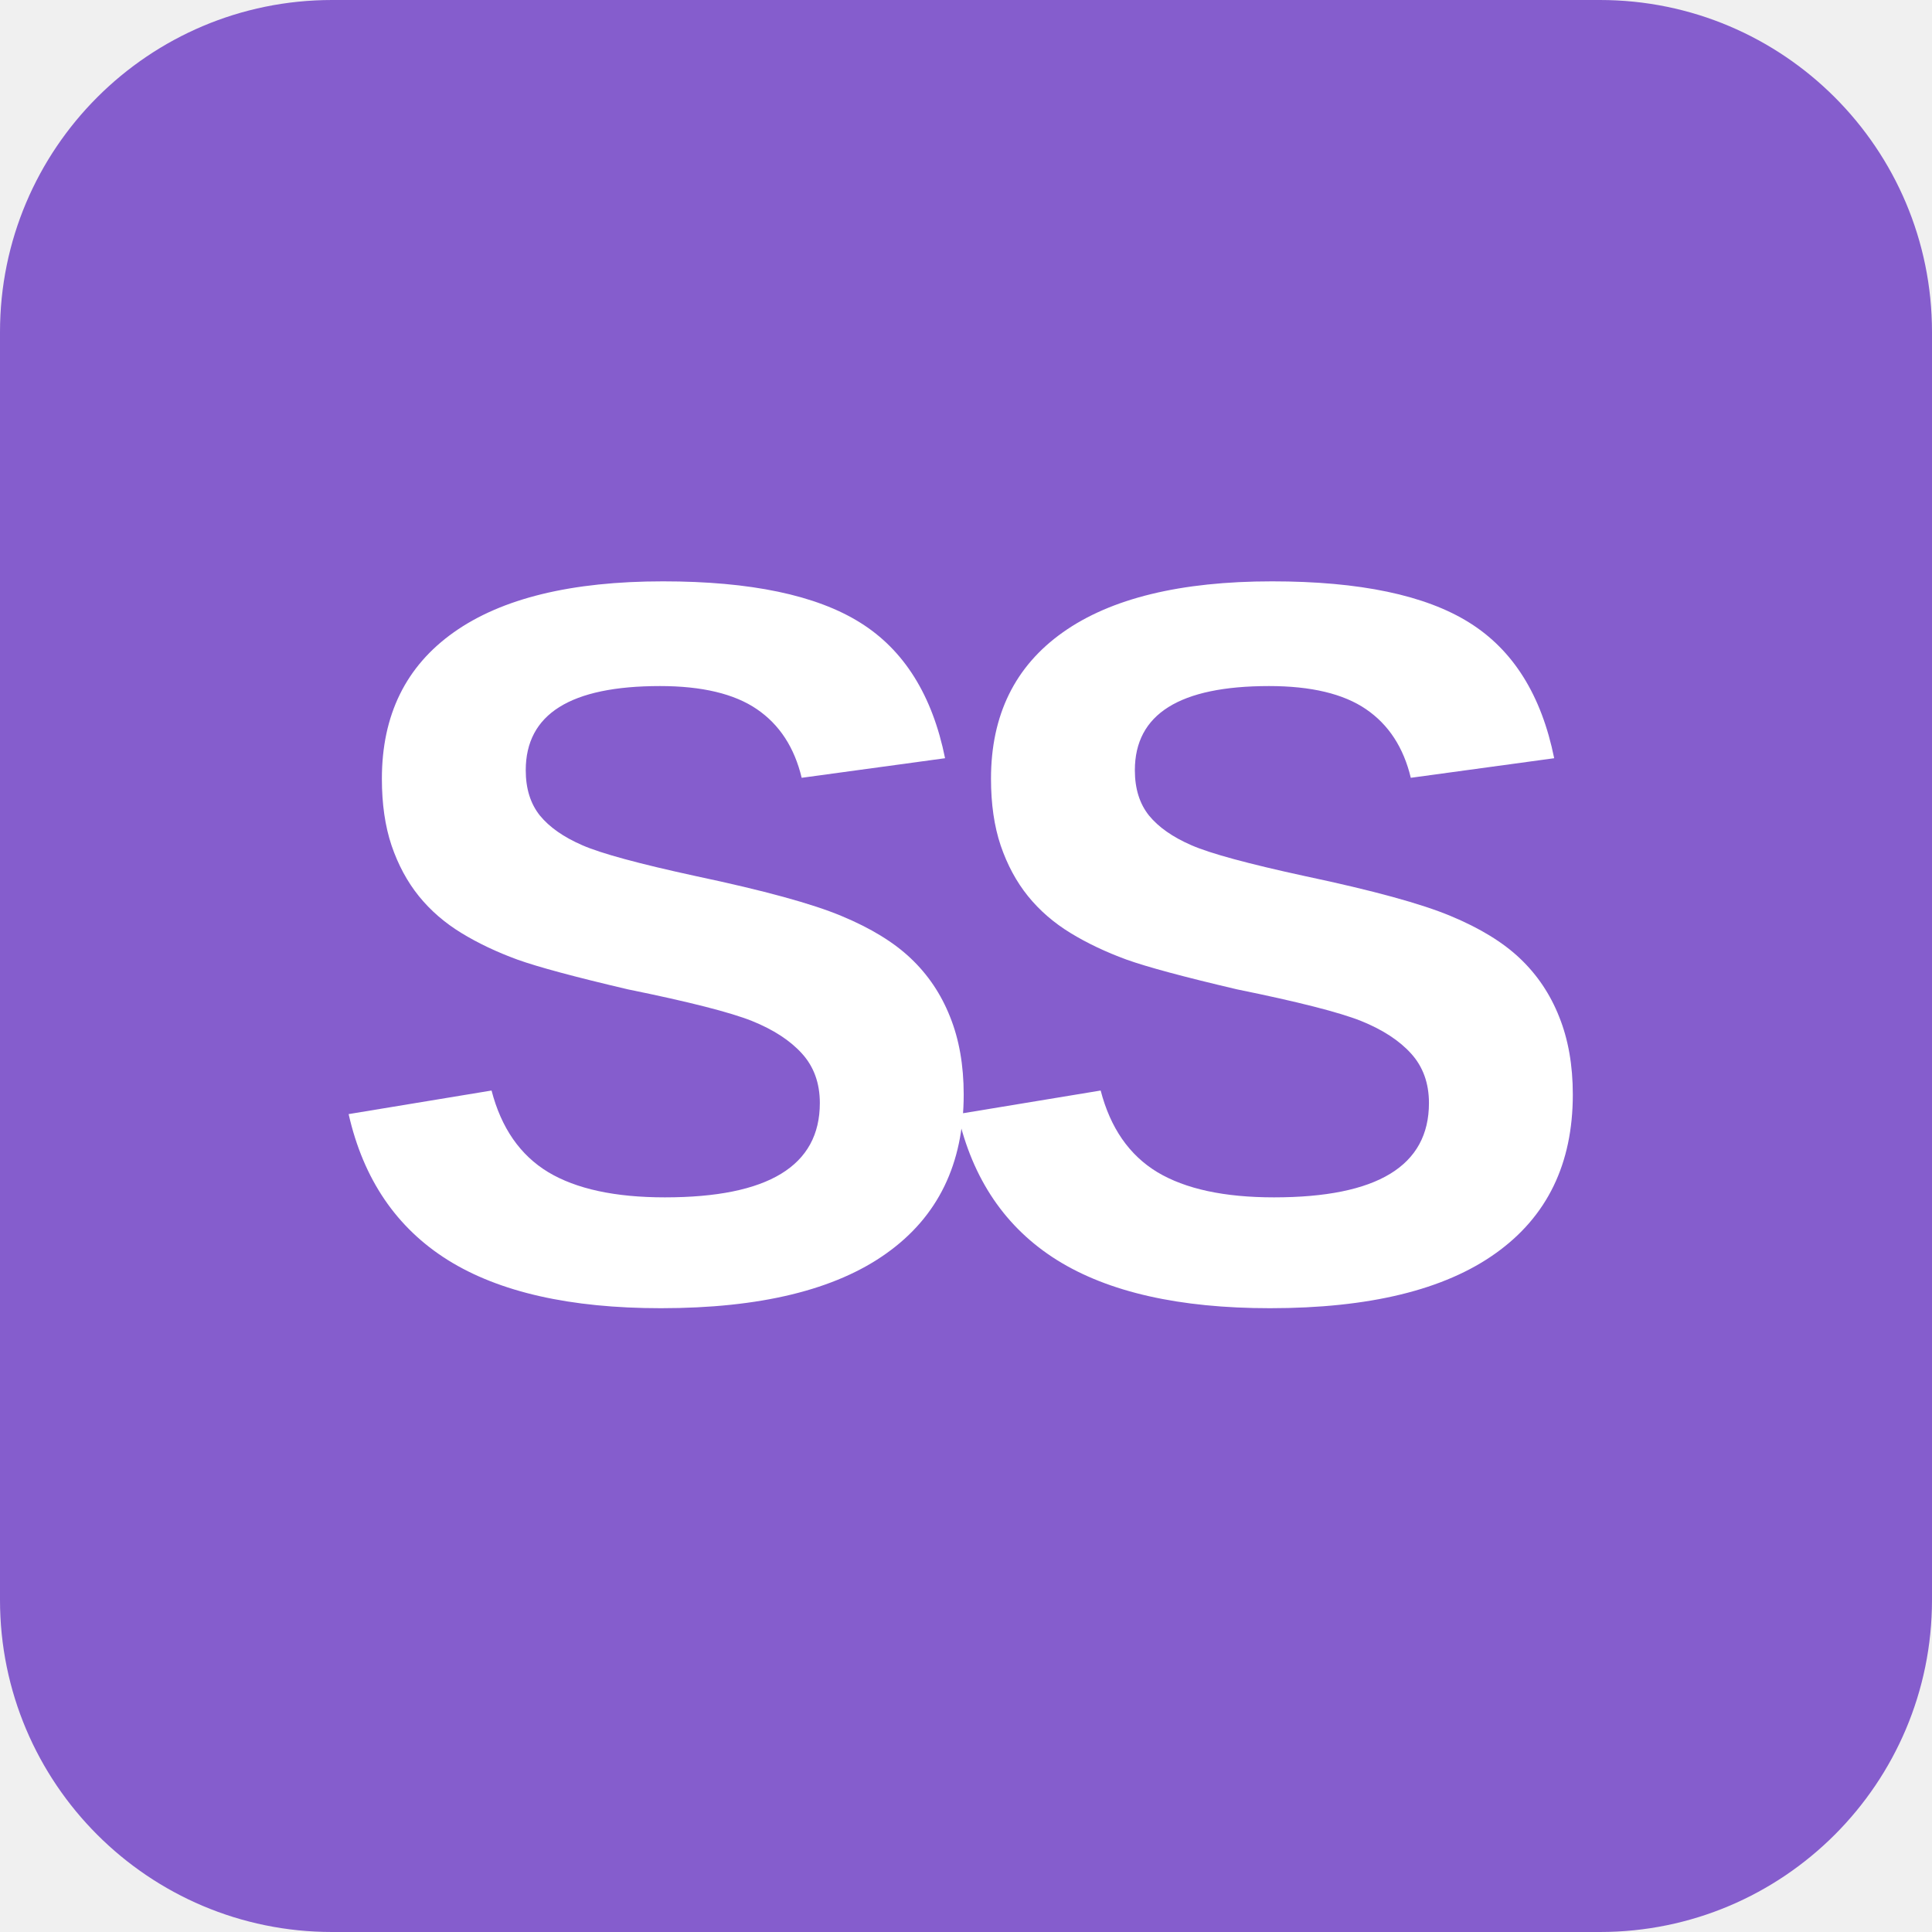
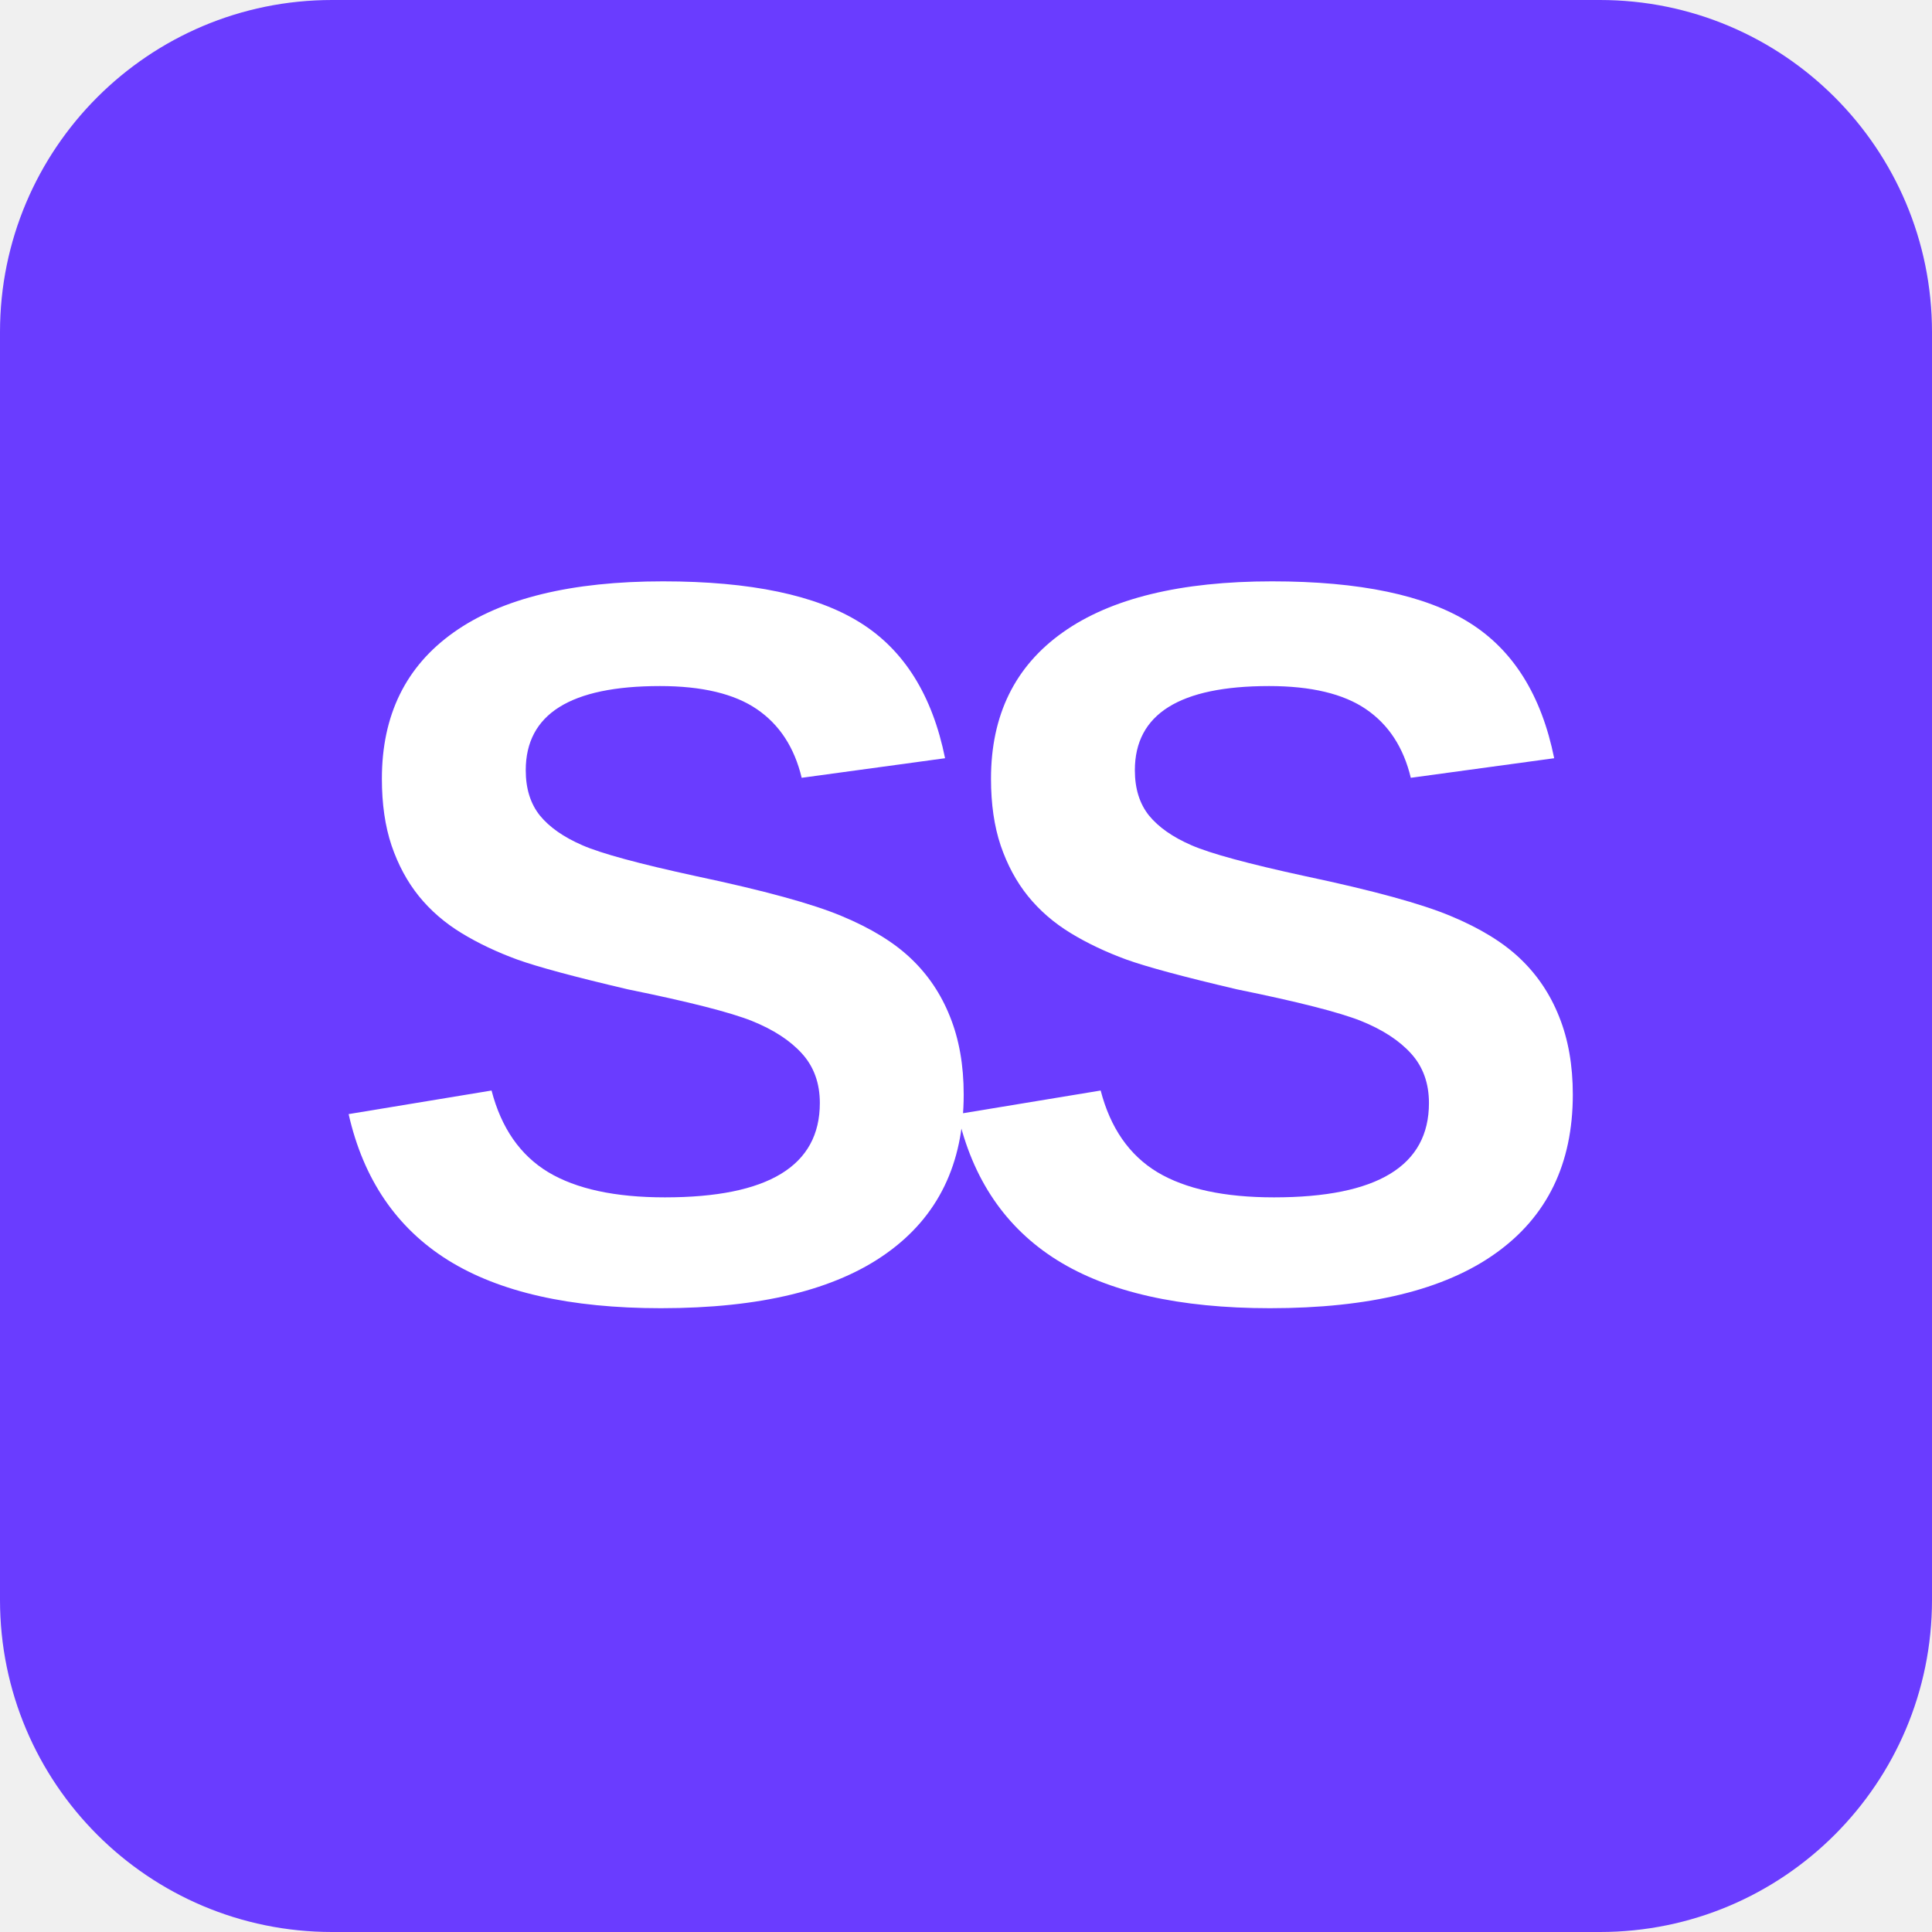
<svg xmlns="http://www.w3.org/2000/svg" viewBox="0 0 128 128" role="img" aria-label="Source Sight">
-   <rect width="128" height="128" rx="22" fill="#855dcd" />
+   <rect width="128" height="128" rx="22" fill="#6A3CFF" />
  <text x="64" y="86" text-anchor="middle" fill="#ffffff" font-family="Avenir Next, Helvetica Neue, Arial, sans-serif" font-size="68" font-weight="700" letter-spacing="-5">SS</text>
</svg>
